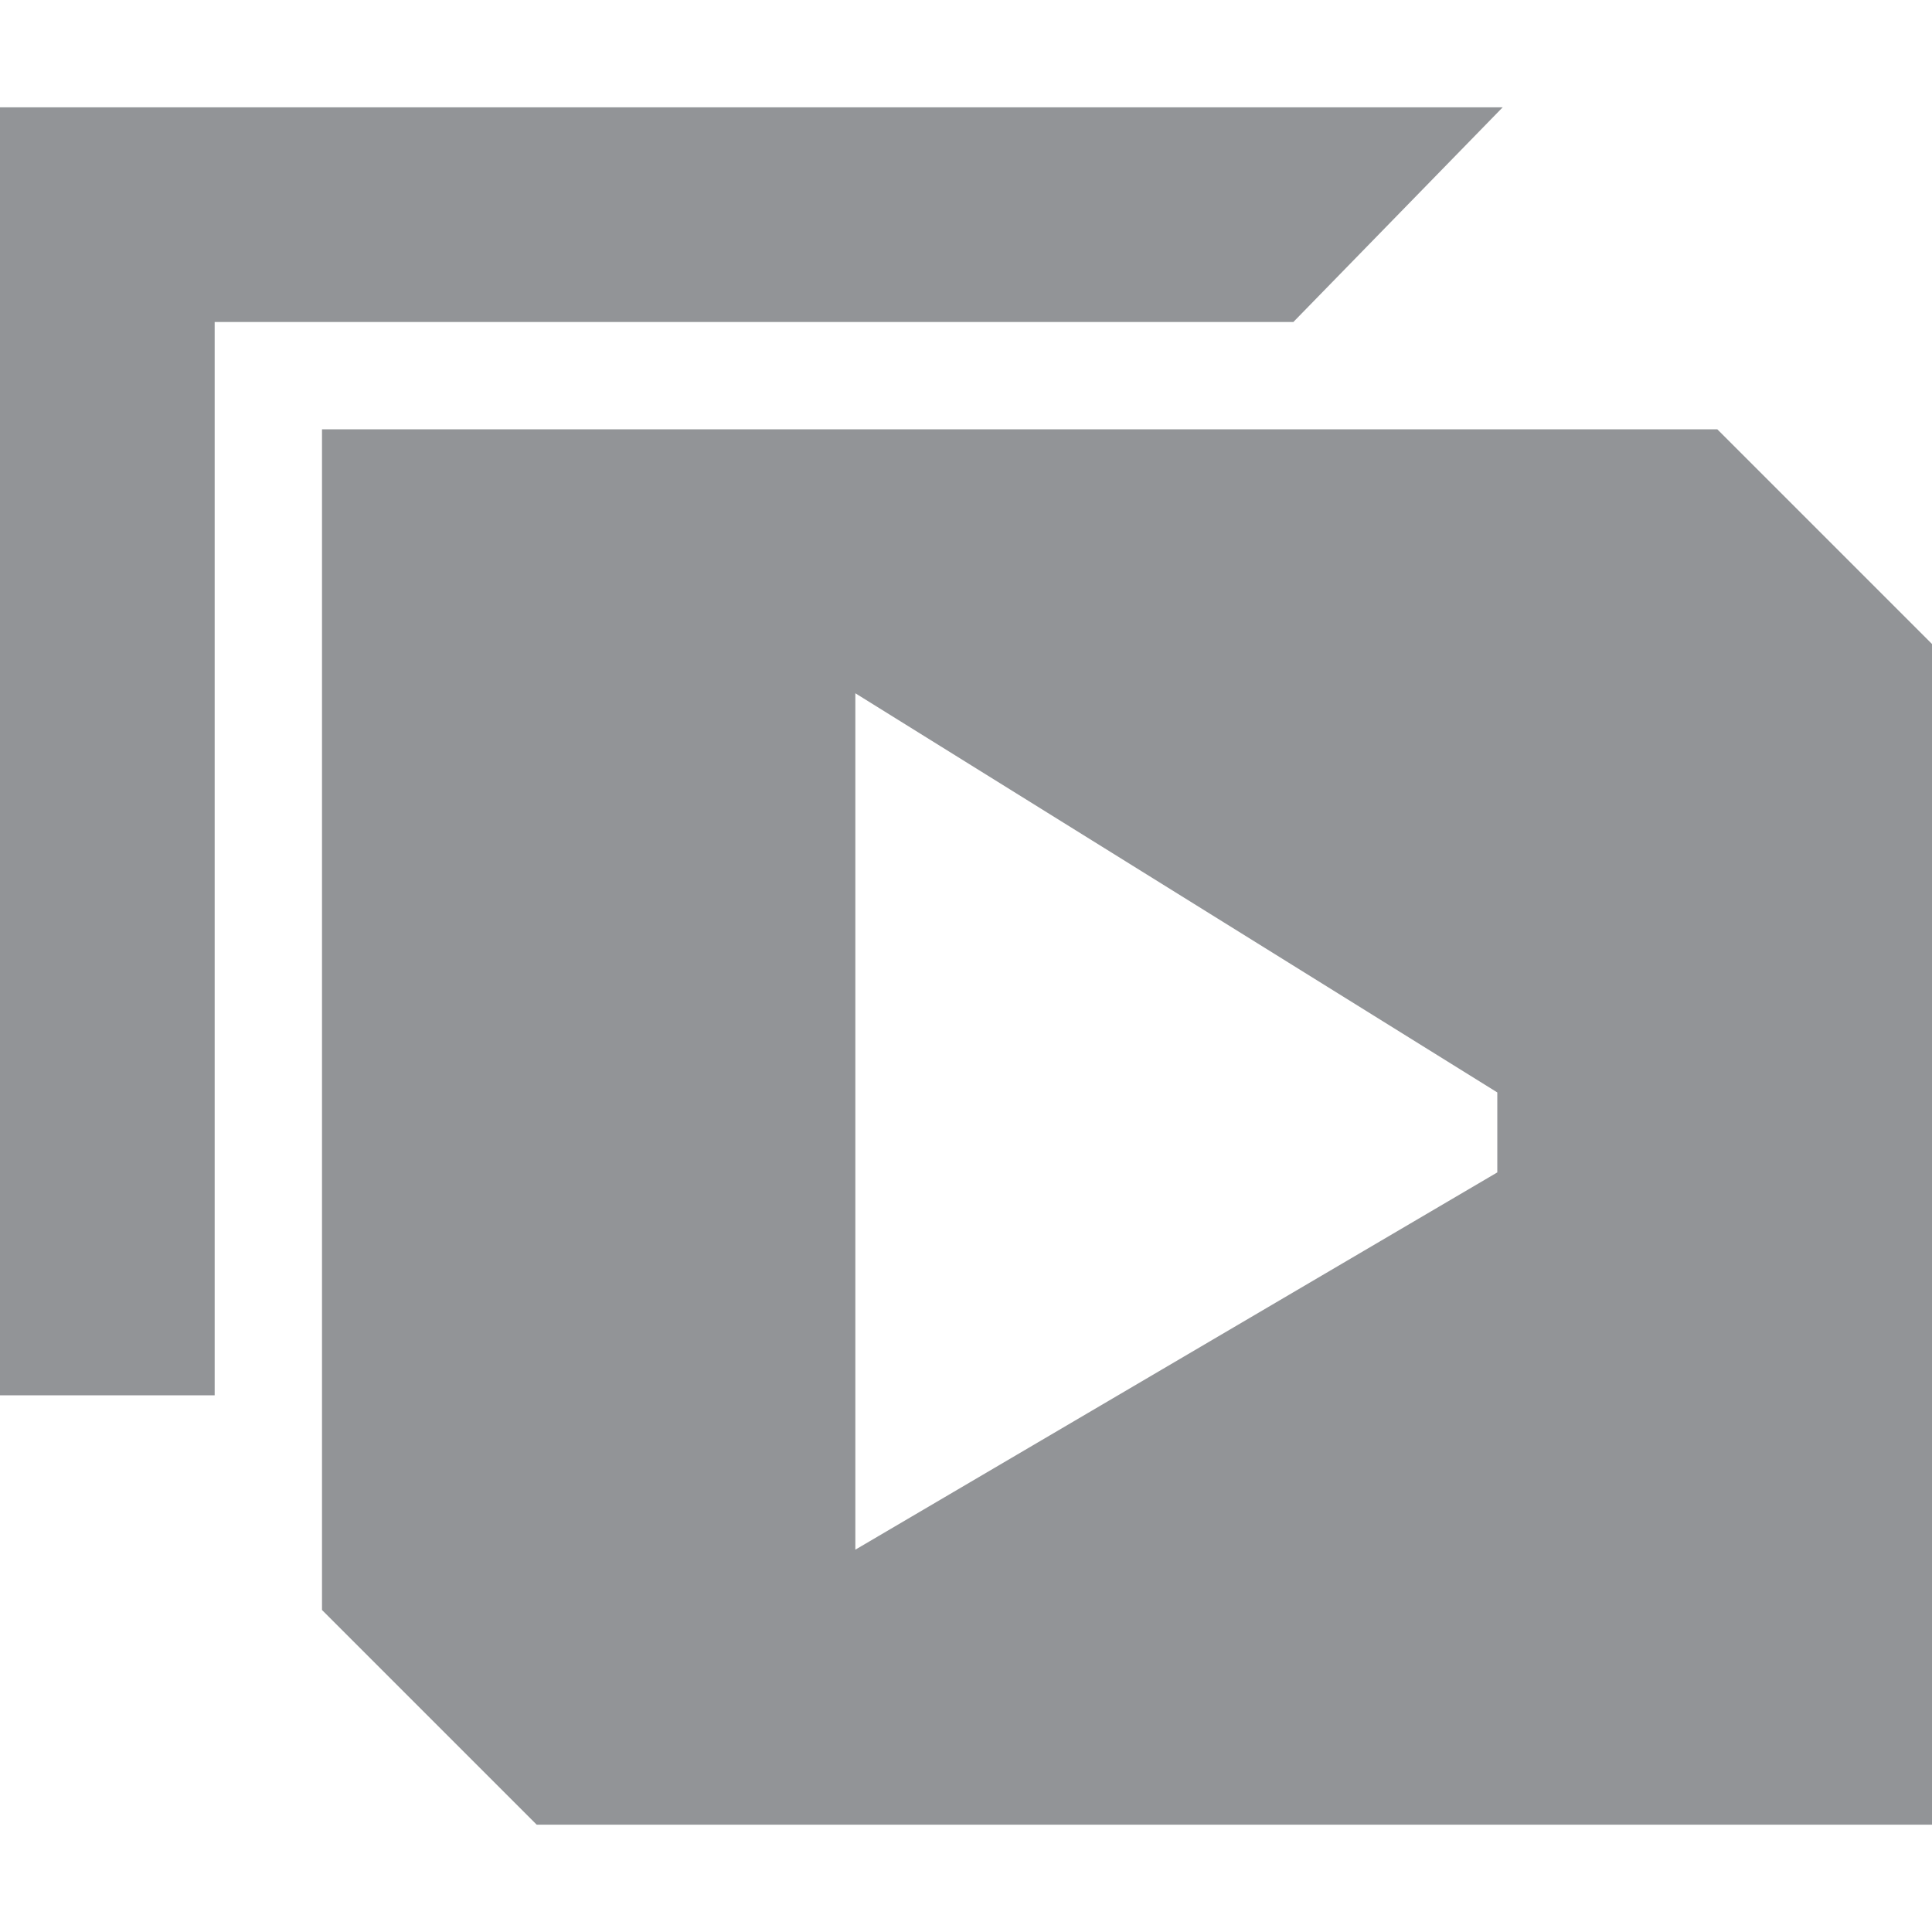
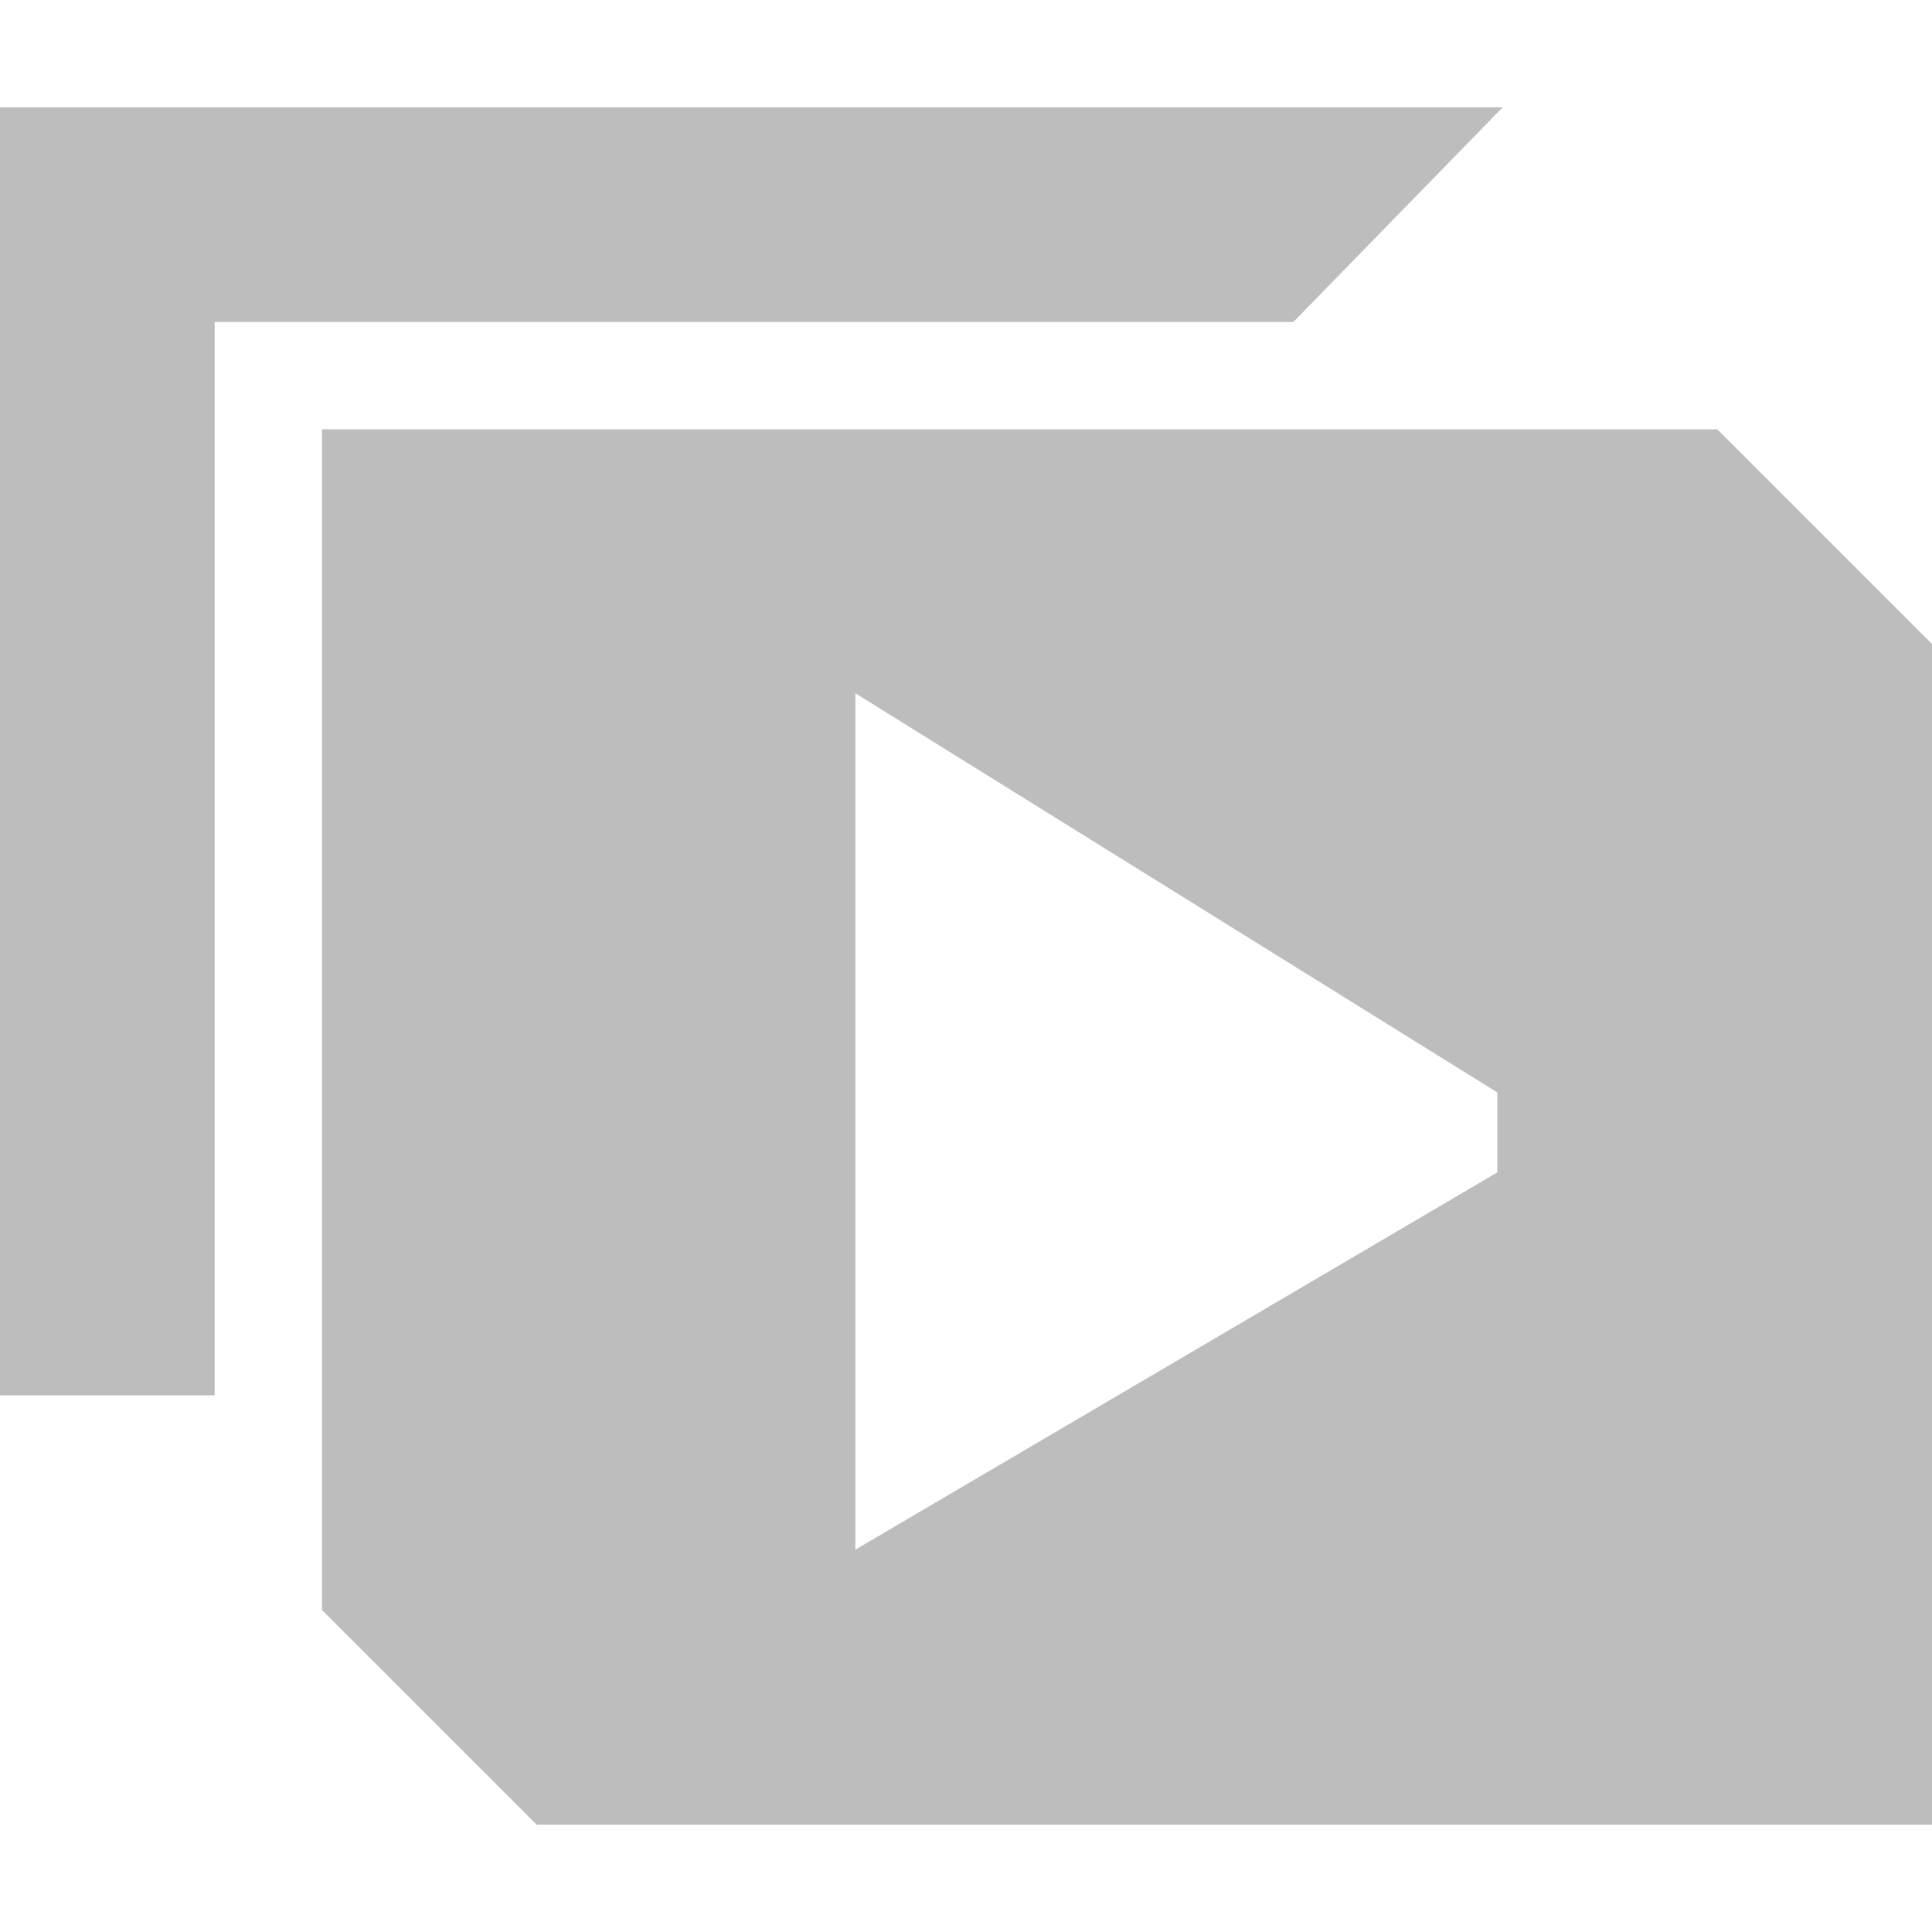
<svg xmlns="http://www.w3.org/2000/svg" width="18" height="18" viewBox="-40.5 23.5 18 18" enable-background="new -40.5 23.5 18 18">
-   <path fill="#929497" d="M-24.5 27.5h-13v11l2 2h13v-11l-2-2zm-2.05 6.923l-5.981 3.515v-7.979l5.981 3.719v.745zm-13.95-8.423v10.5h2v-10h10.05l1.95-2h-14z" />
+   <path fill="#bdbdbd" d="M-24.5 27.5h-13v11l2 2h13v-11l-2-2zm-2.05 6.923l-5.981 3.515v-7.979l5.981 3.719v.745zm-13.95-8.423v10.5h2v-10h10.05l1.95-2h-14z" />
</svg>
